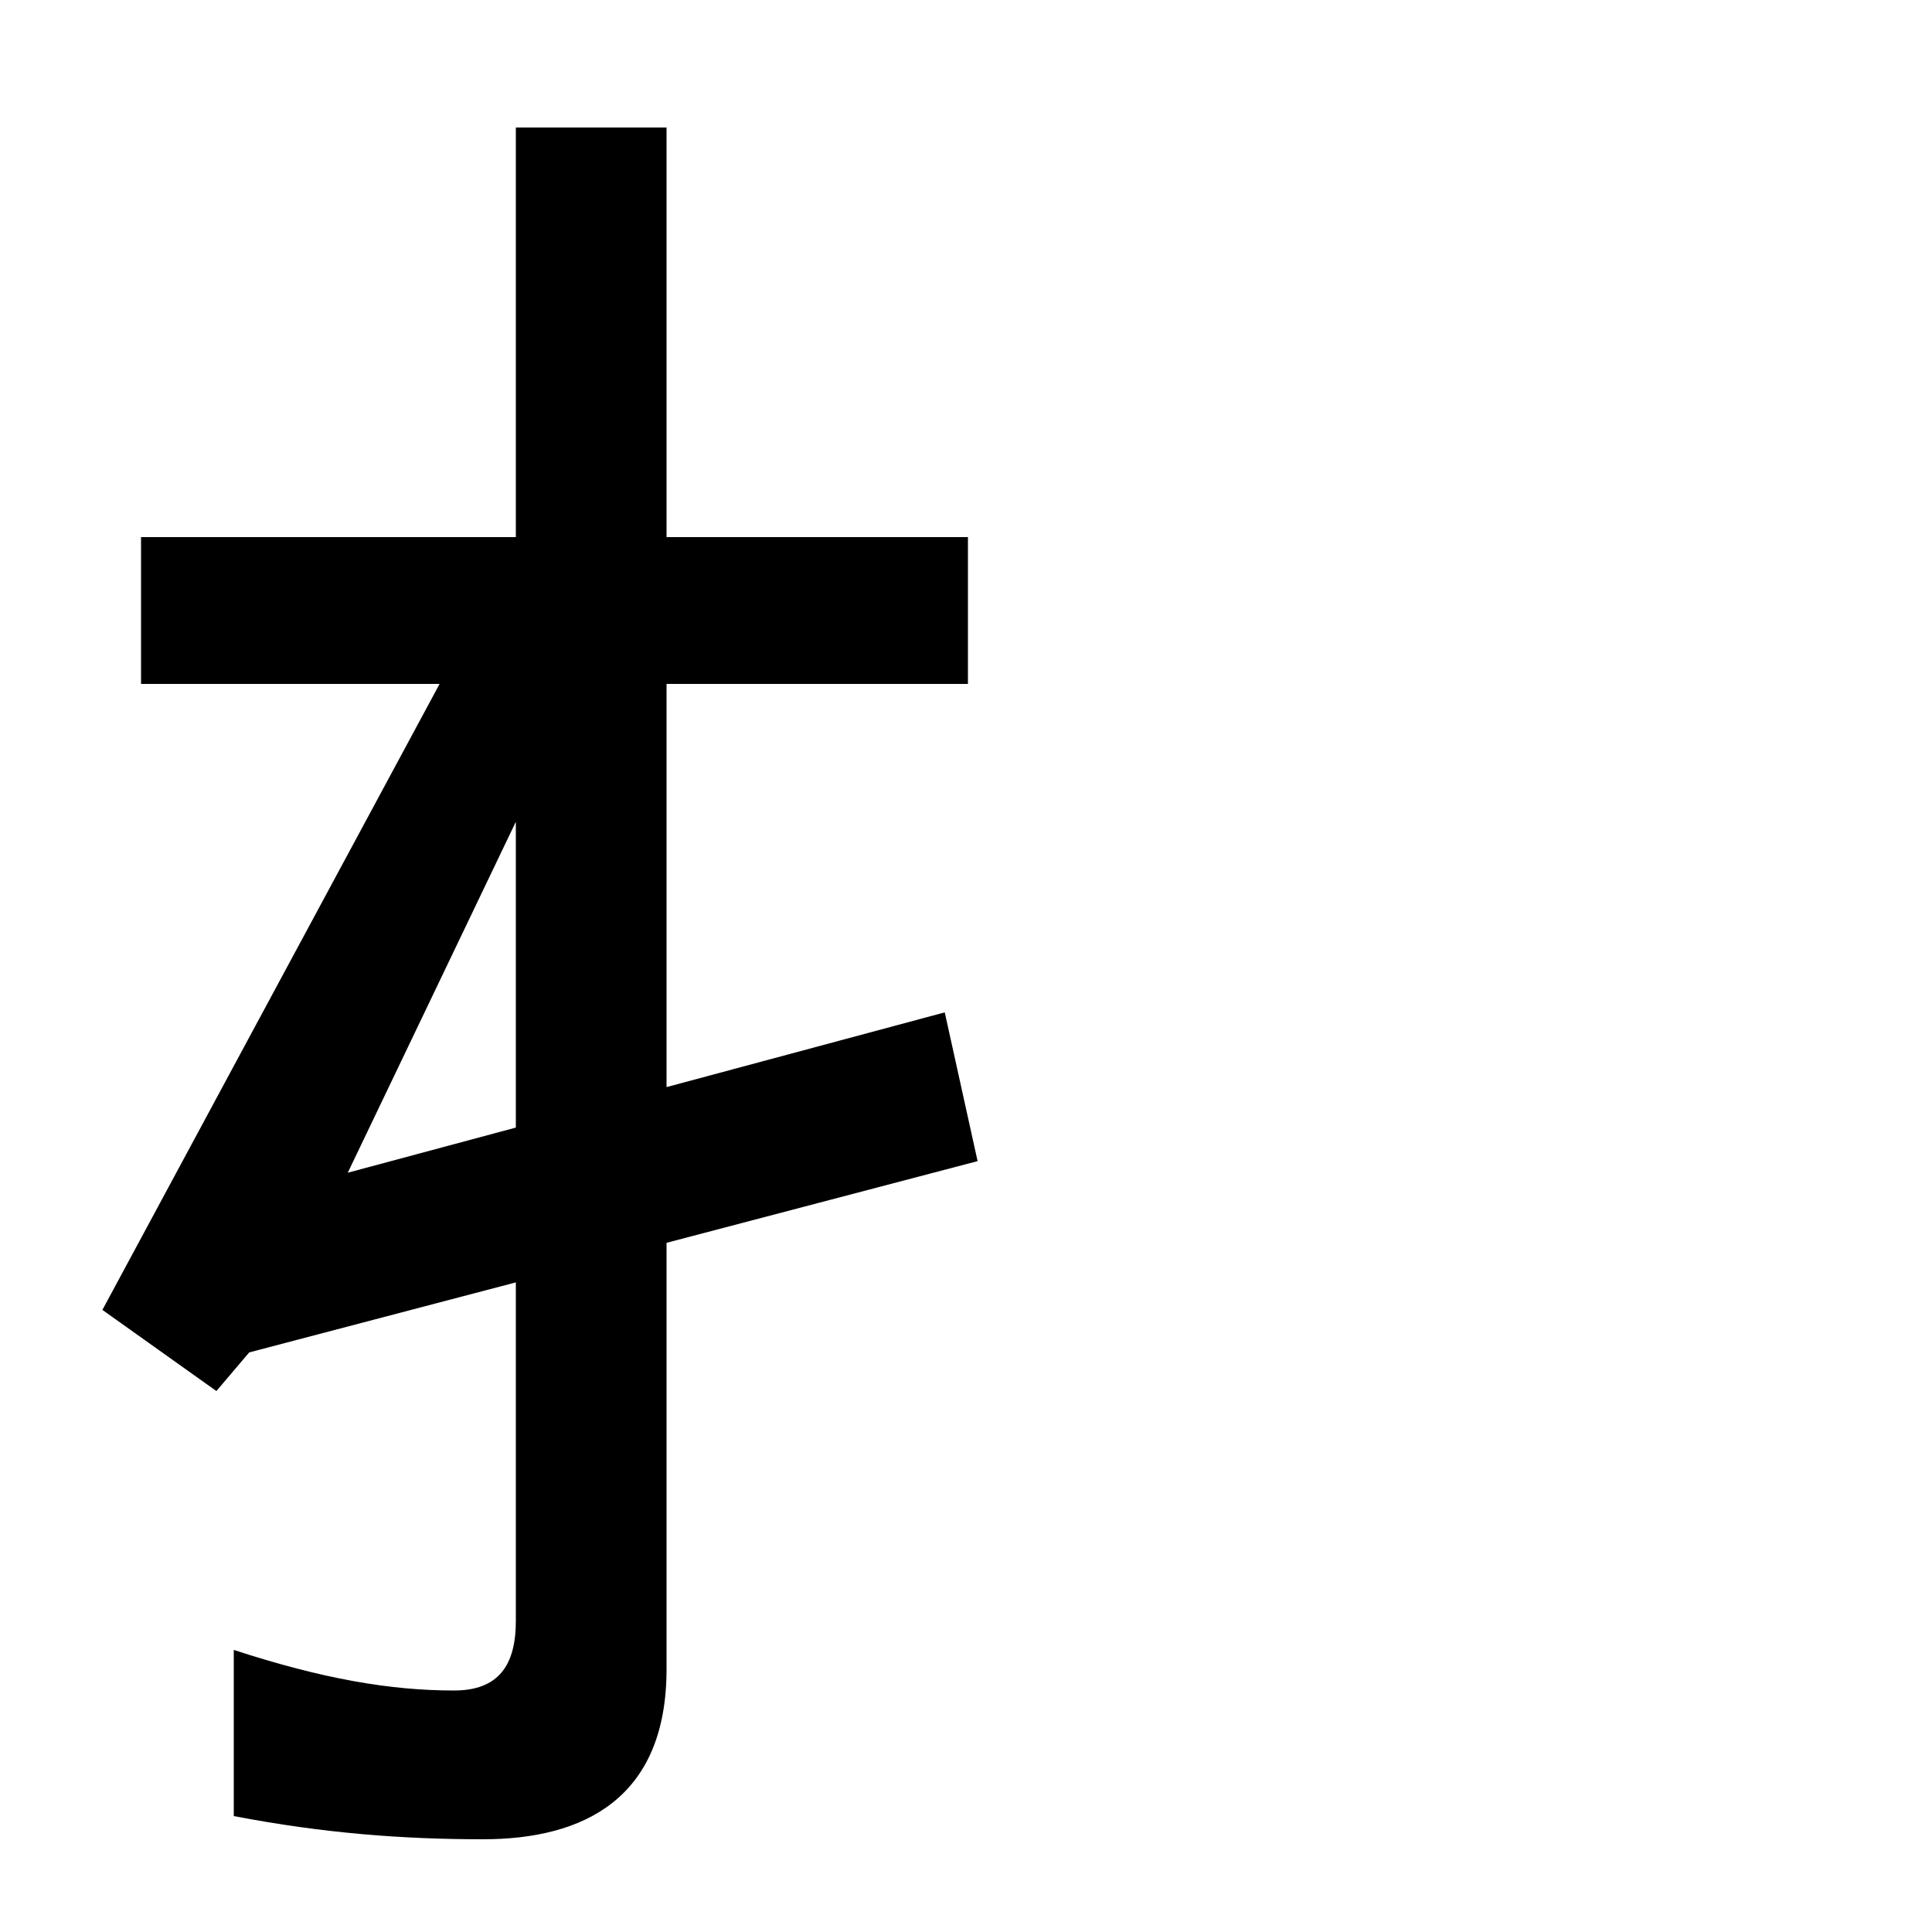
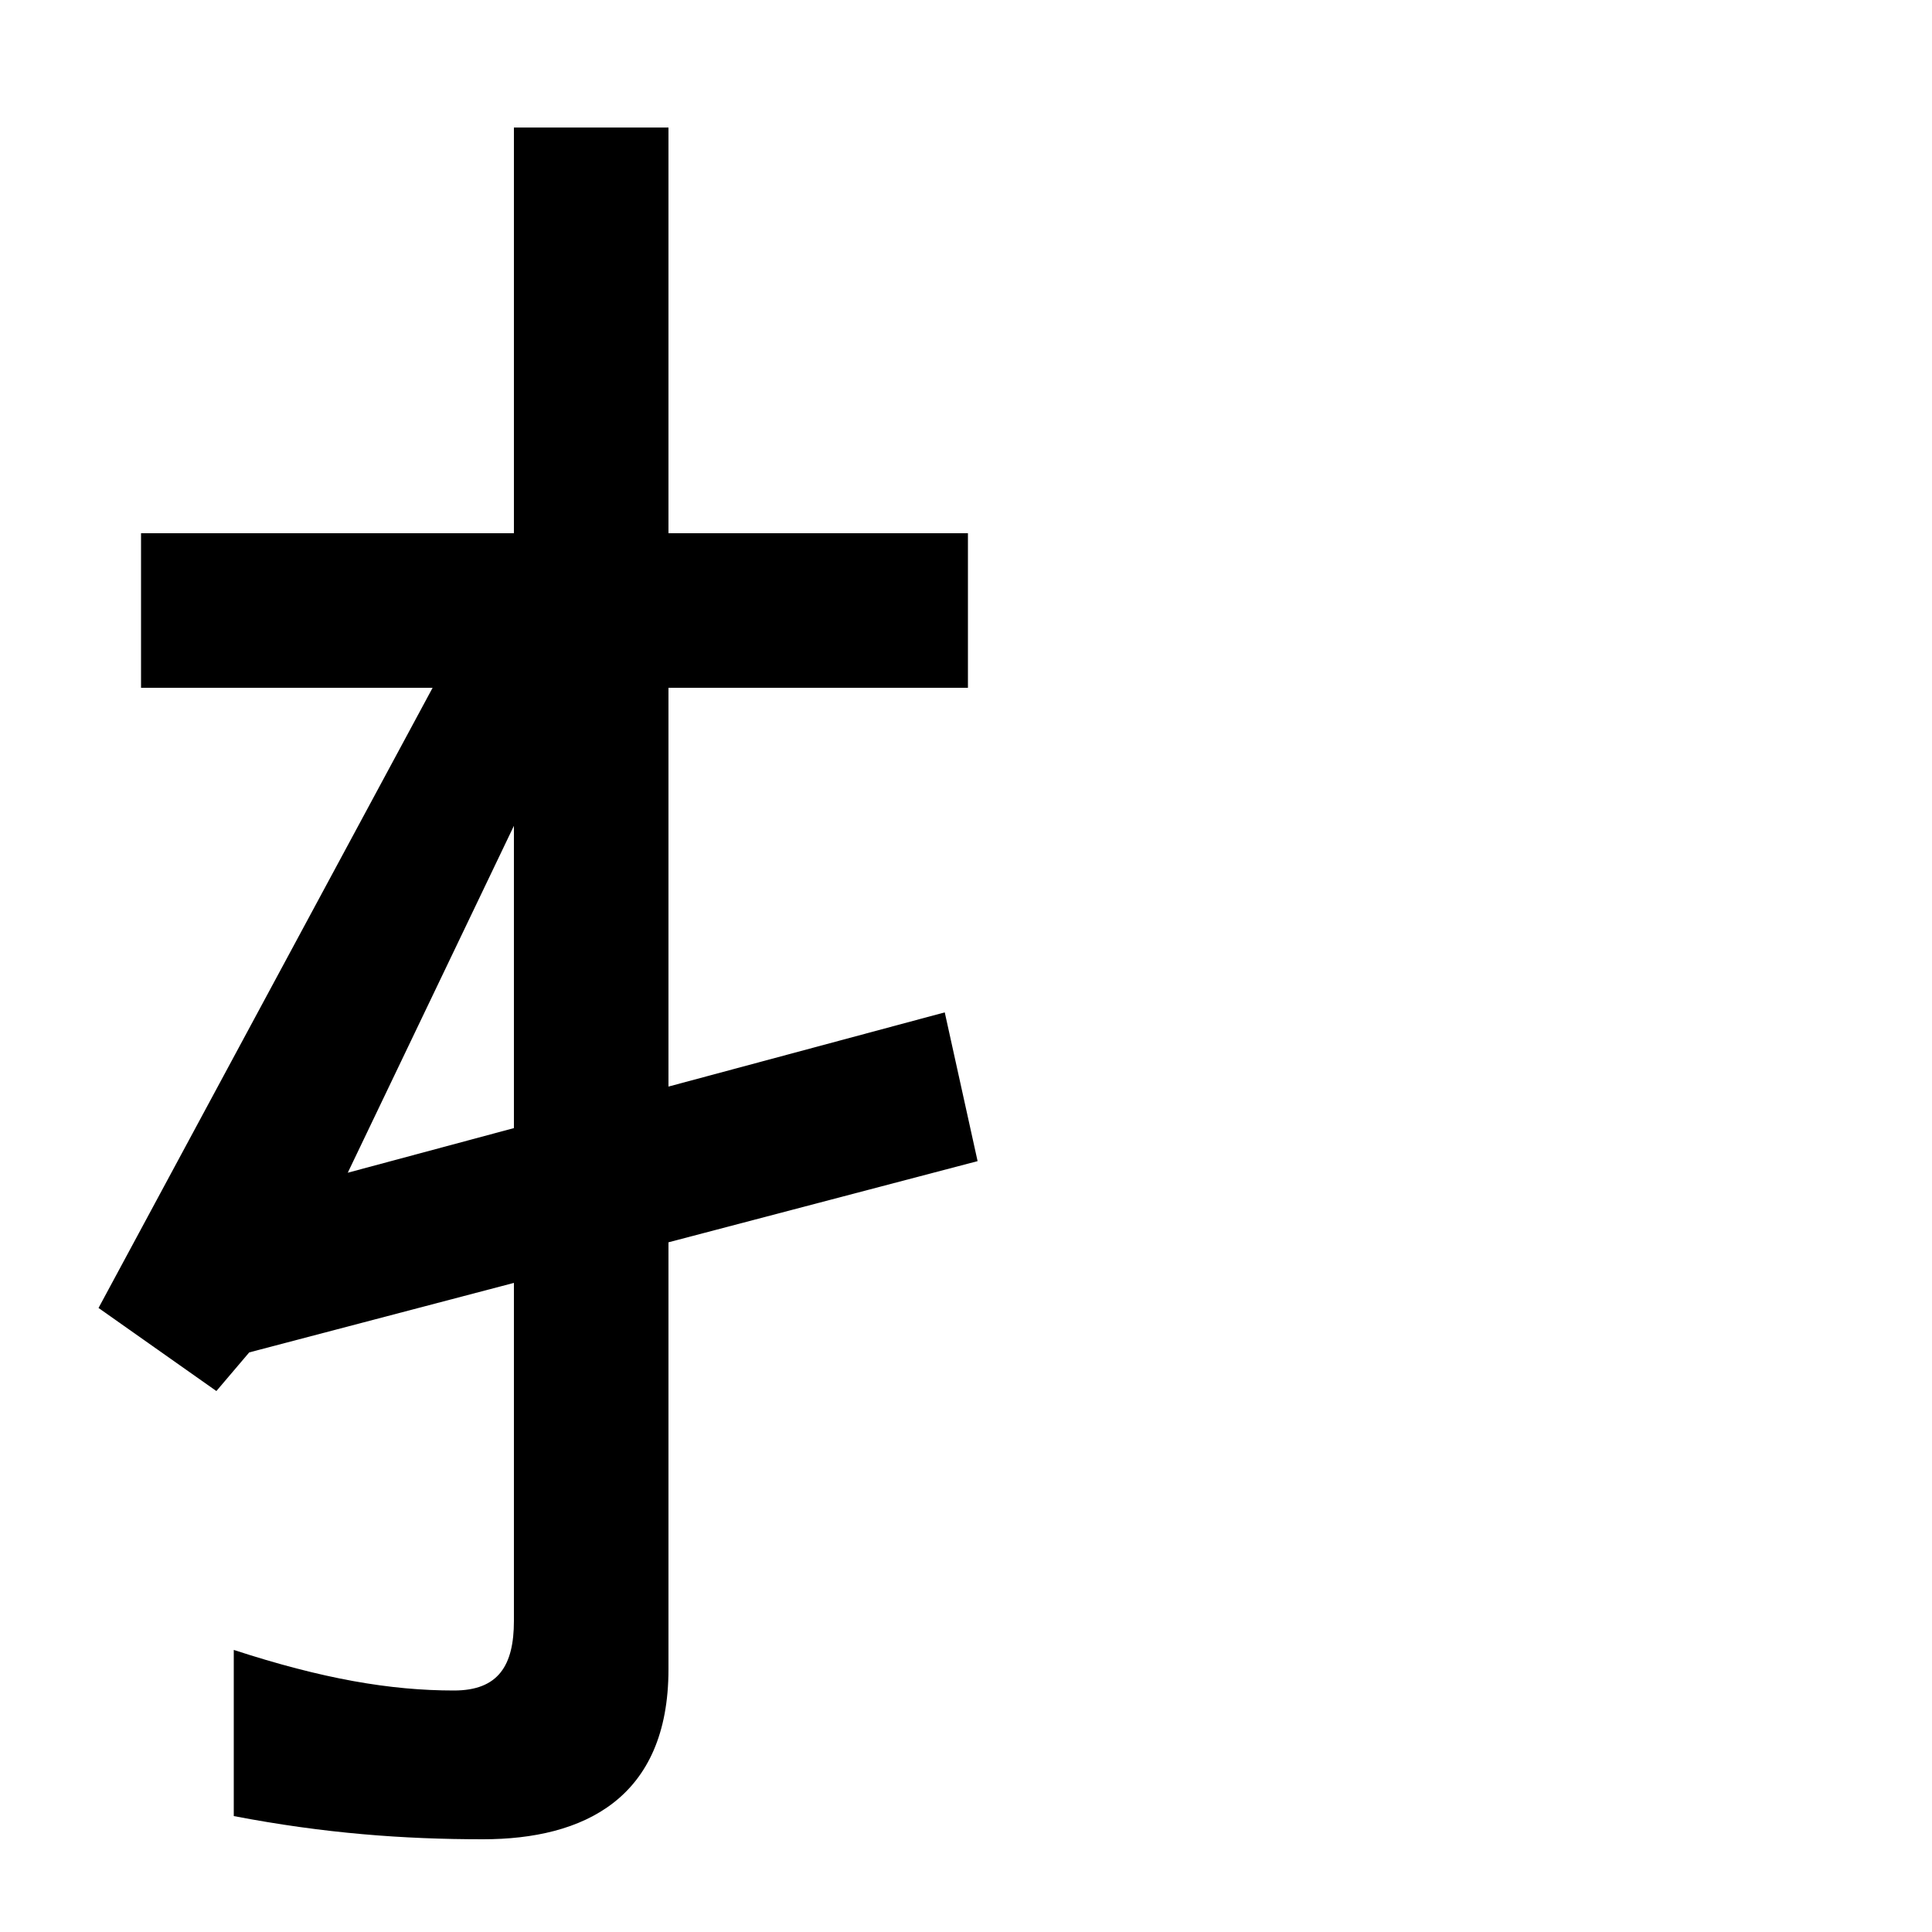
<svg xmlns="http://www.w3.org/2000/svg" width="1000" height="1000">
-   <path d="M73 602V526H501V602ZM53 202 112 160 129 180 506 279 489 356 180 273 305 534 248 564ZM250 -72C302 -72 345 -51 345 16V814H267V41C267 18 258 5 235 5C202 5 167 11 121 26V-60C168 -69 209 -72 250 -72Z" transform="translate(0, 880) scale(1,-1)" />
+   <path d="M73 604V524H501V604ZM51 203 112 160 129 180 506 279 489 356 180 273 305 534 246 565ZM250 -72C302 -72 346 -51 346 16V814H266V41C266 18 258 5 235 5C202 5 167 11 121 26V-60C168 -69 209 -72 250 -72Z" transform="translate(0, 880) scale(1,-1)" />
</svg>
